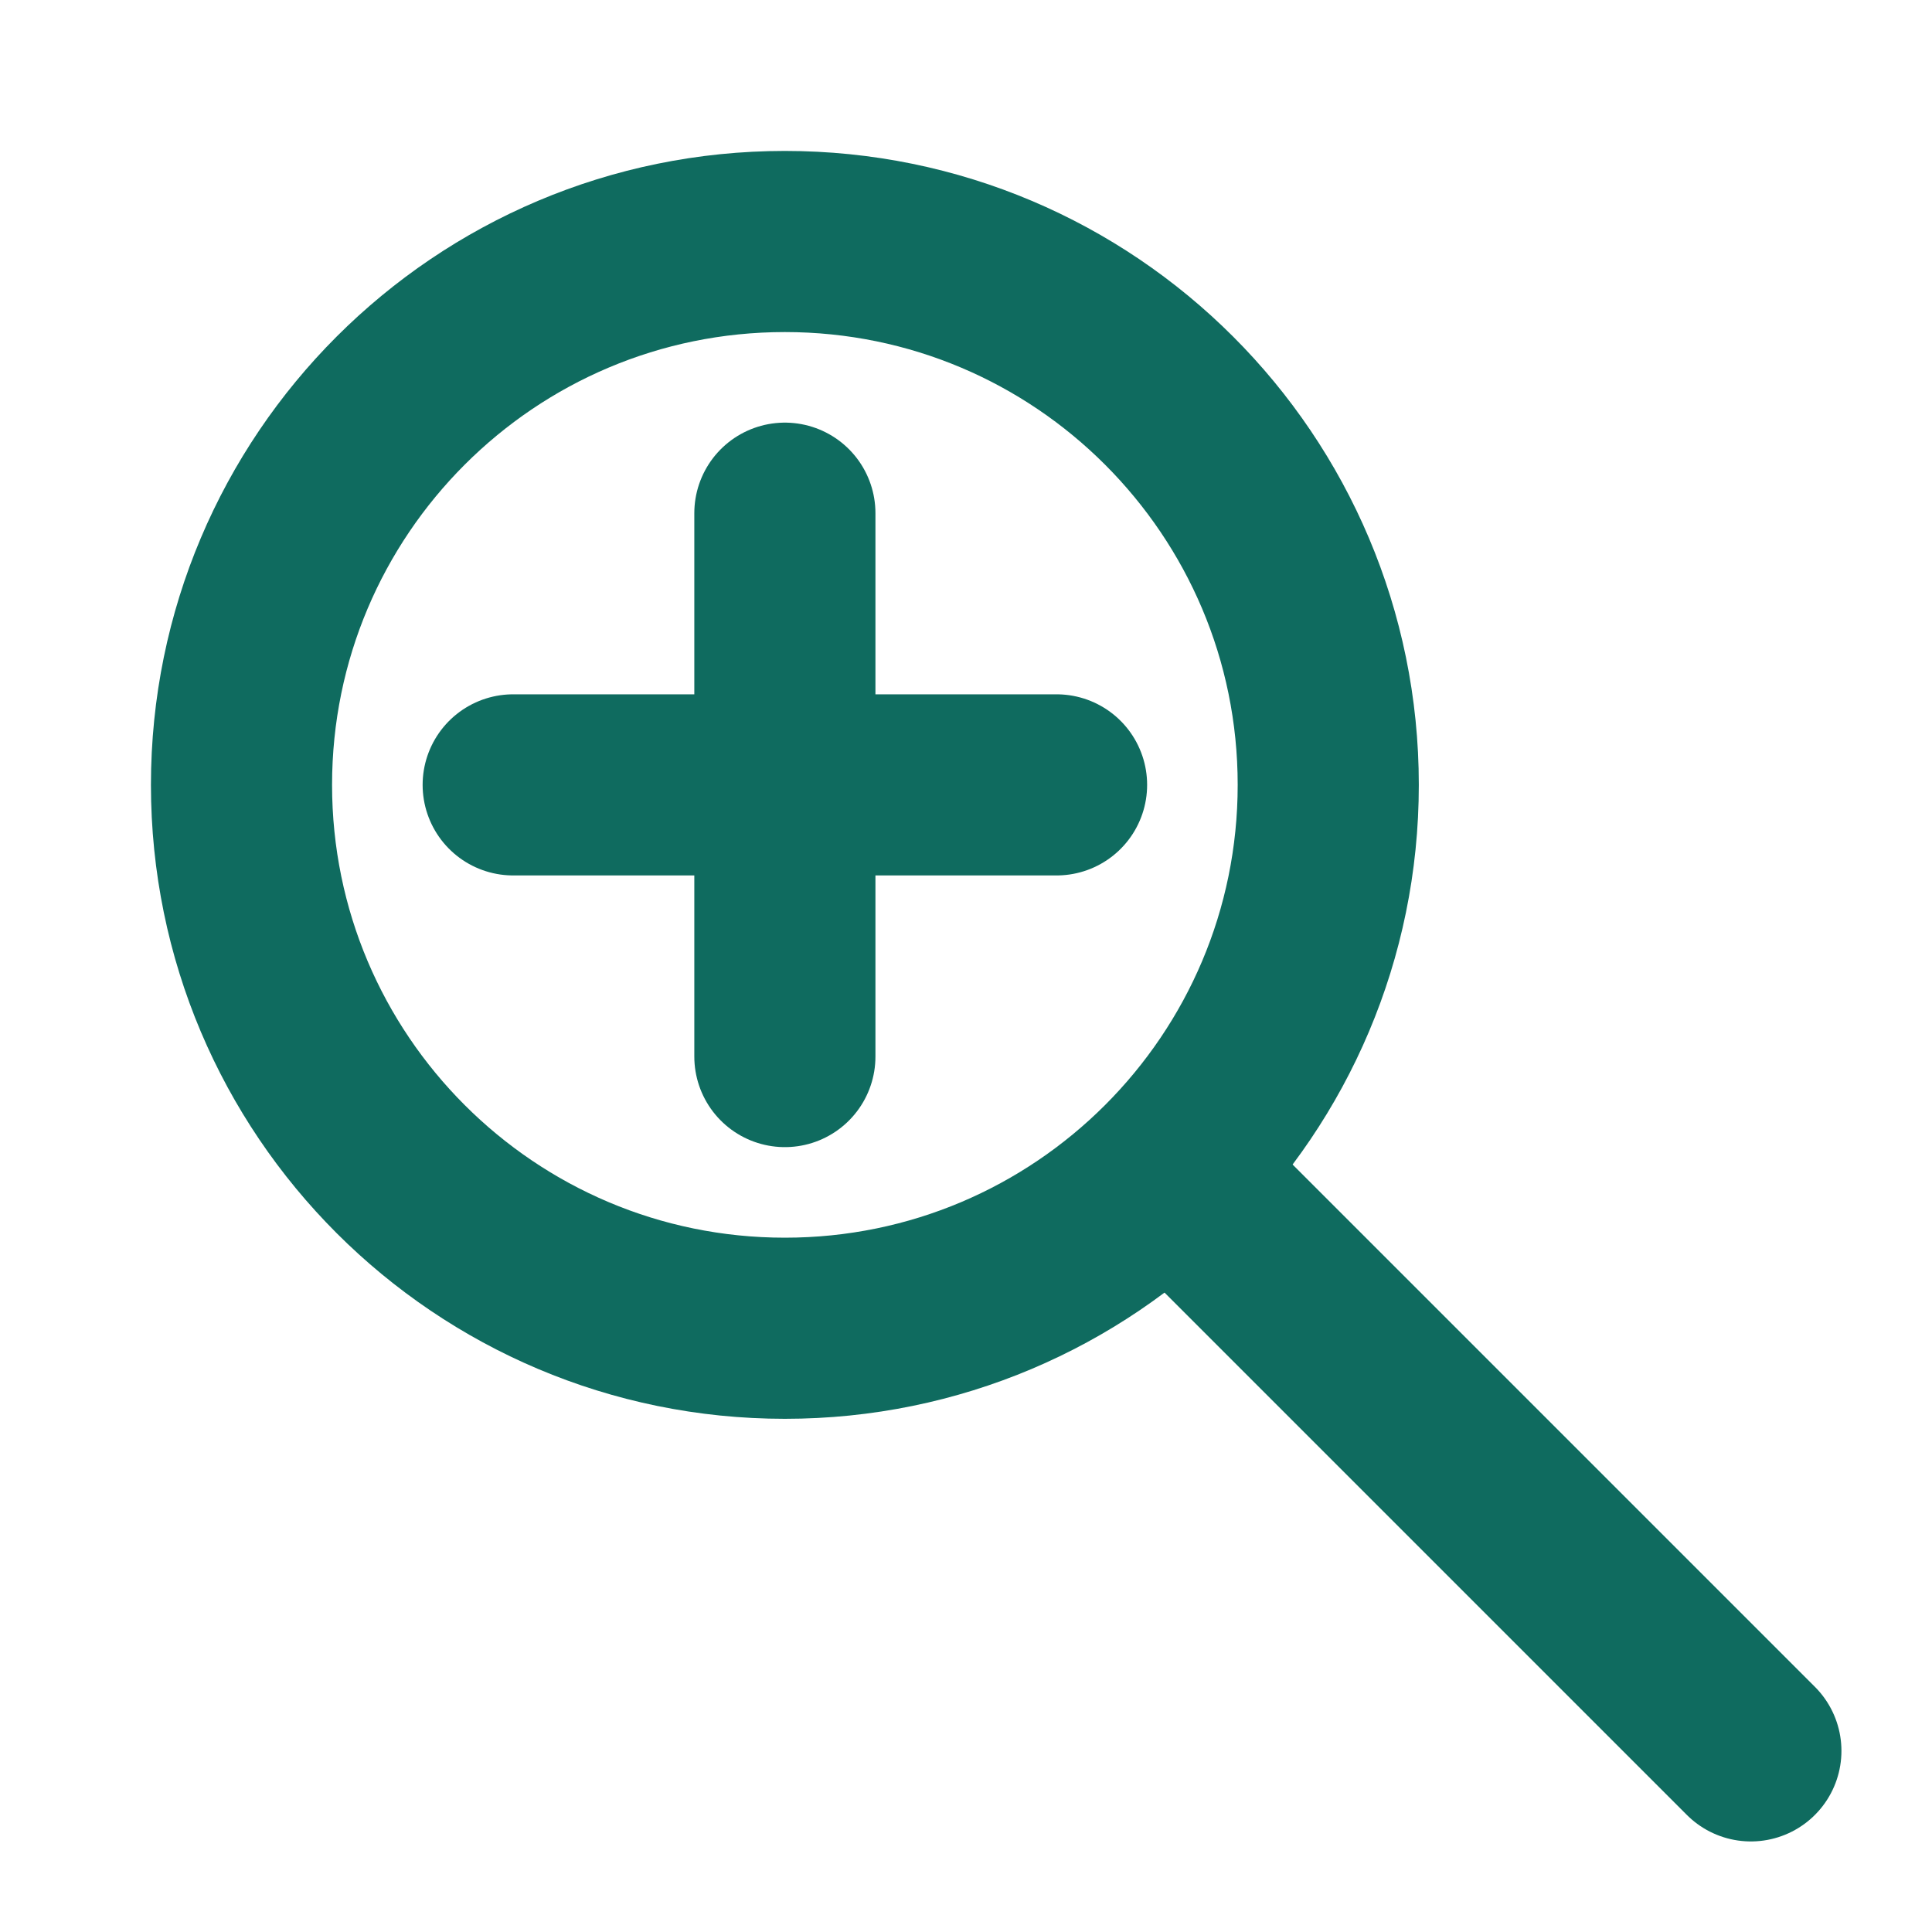
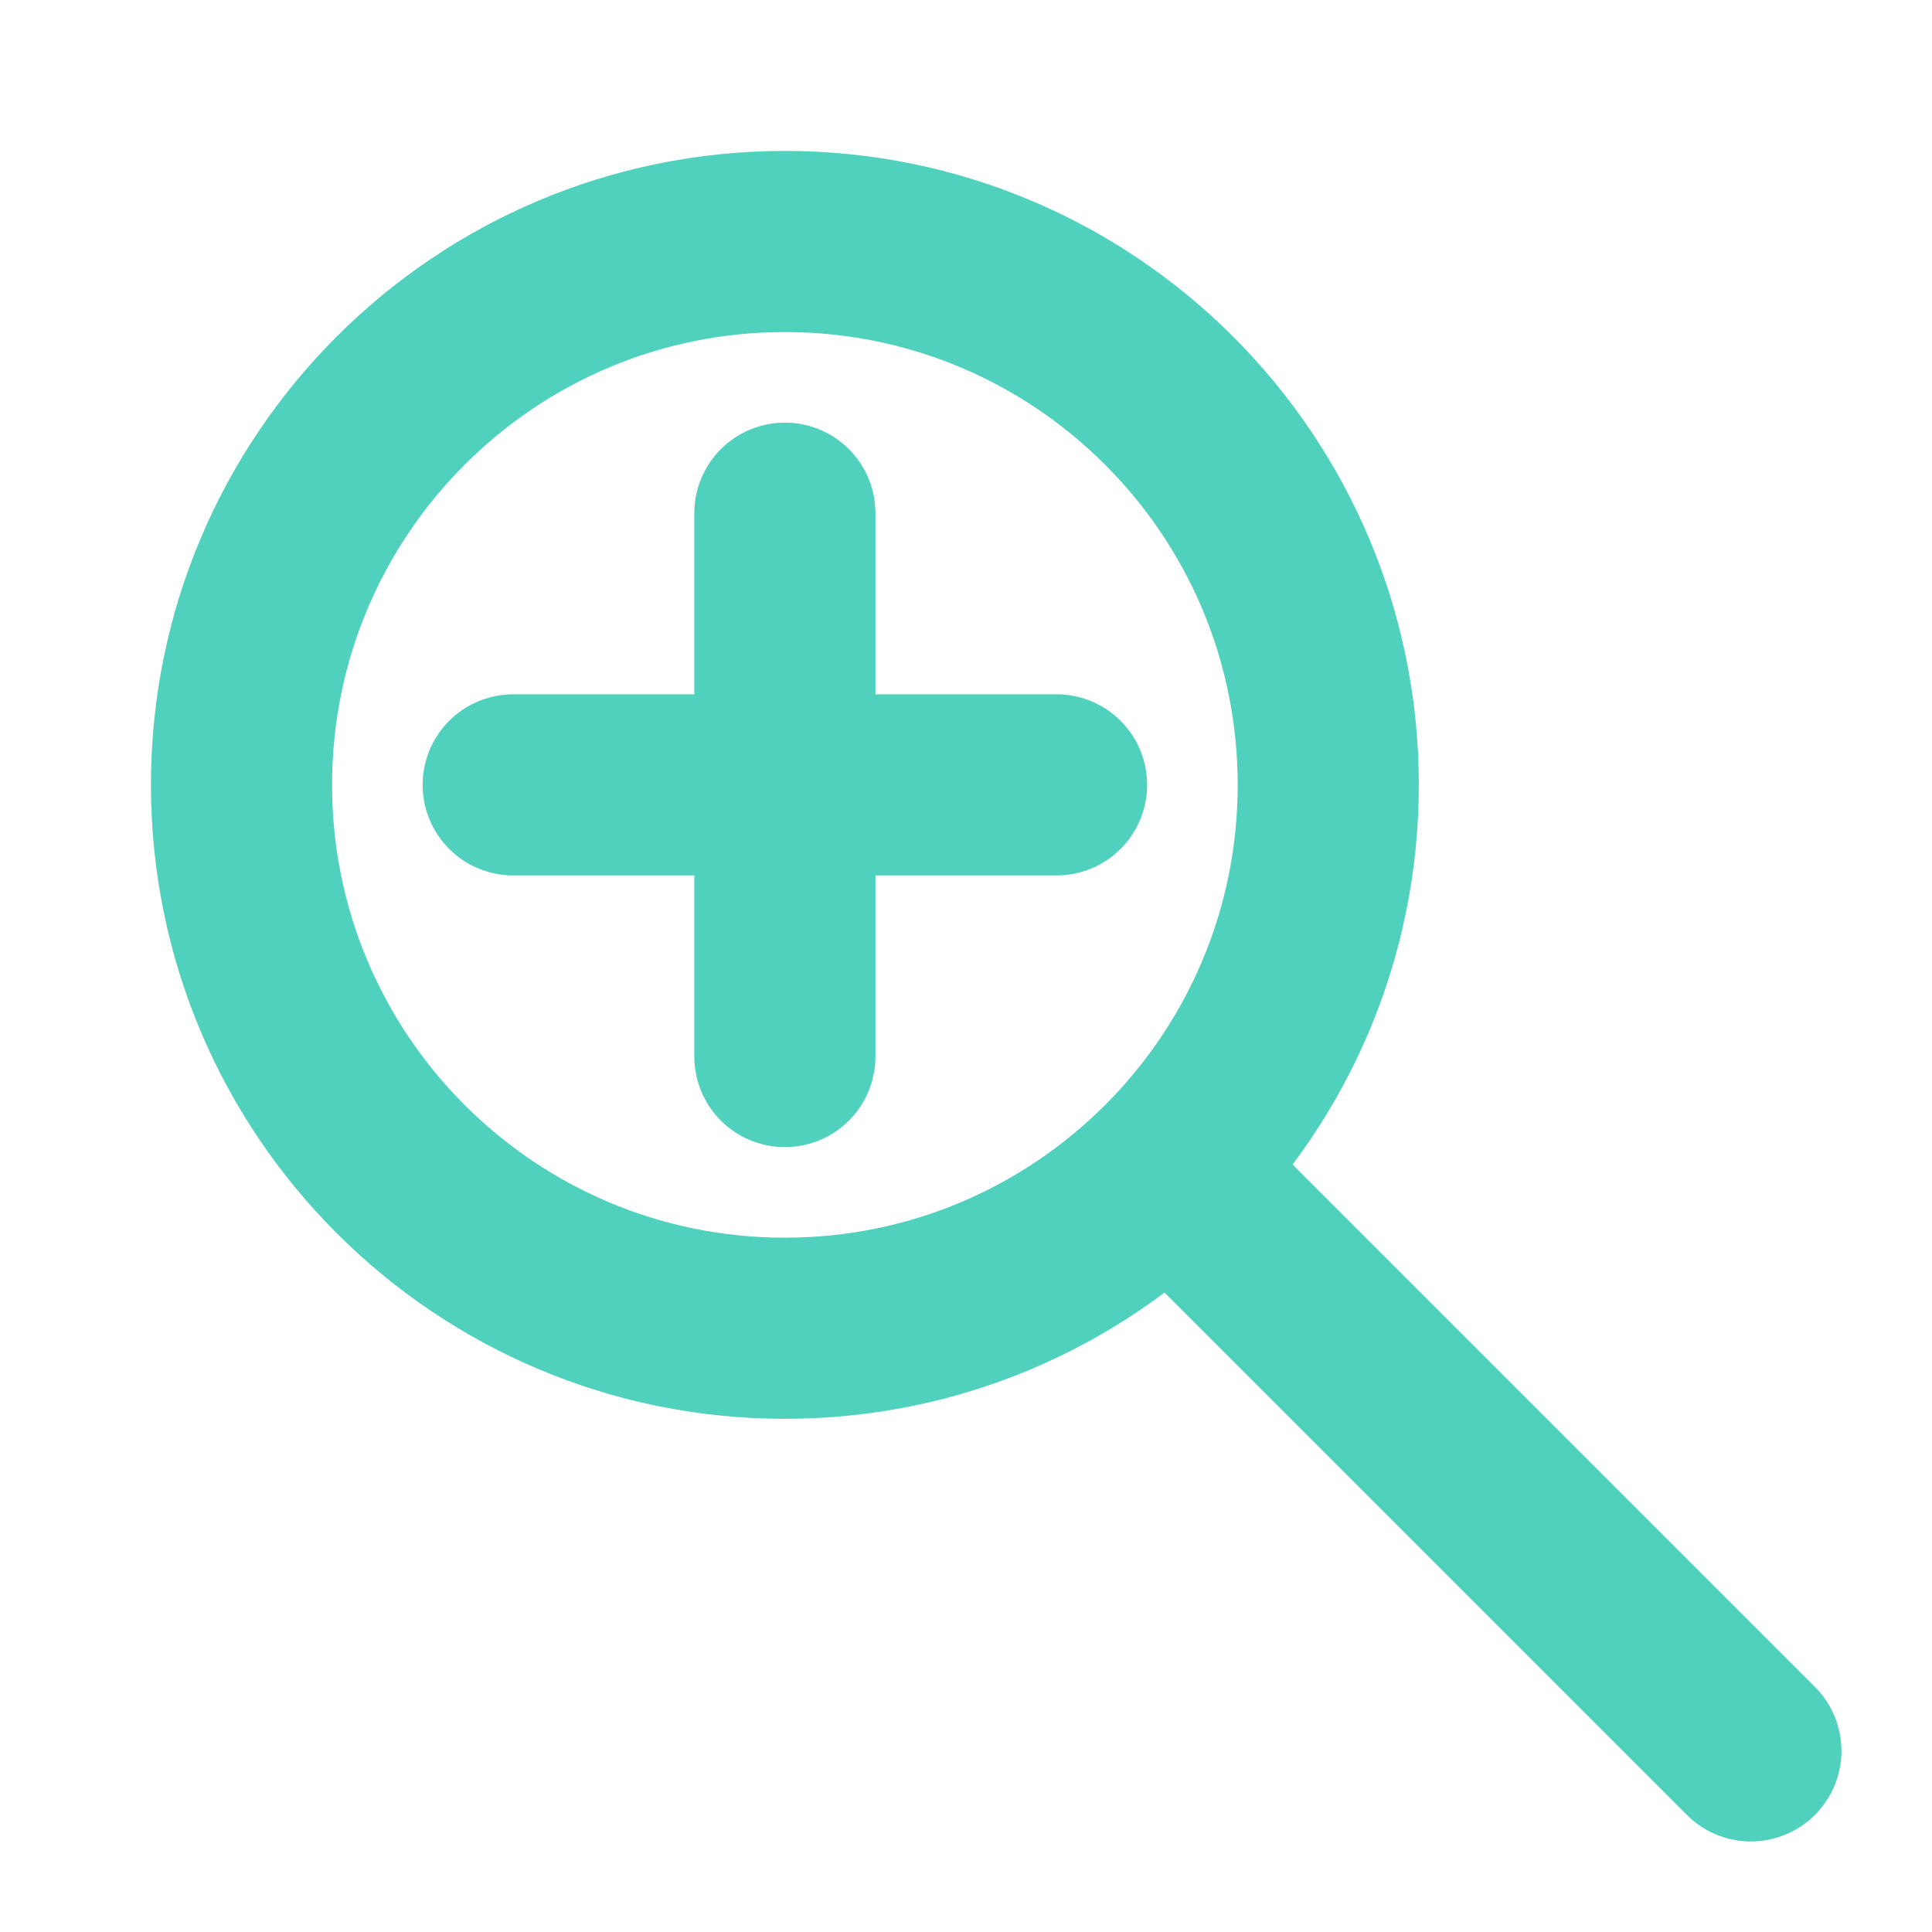
<svg xmlns="http://www.w3.org/2000/svg" viewBox="0 0 32 32" role="img" aria-label="Low Vision Zoom">
  <style>
-     .s { stroke: #0f6b5f; }
-     @media (prefers-color-scheme: dark) { .s { stroke: #4fd1bd; } }
+     .s { stroke: #4fd1bd; }
  </style>
  <g class="s" fill="none" stroke-width="3" stroke-linecap="round">
    <circle cx="13" cy="13" r="9" />
    <line x1="13" y1="8.5" x2="13" y2="17.5" />
    <line x1="8.5" y1="13" x2="17.5" y2="13" />
    <line x1="20" y1="20" x2="29" y2="29" />
  </g>
</svg>
